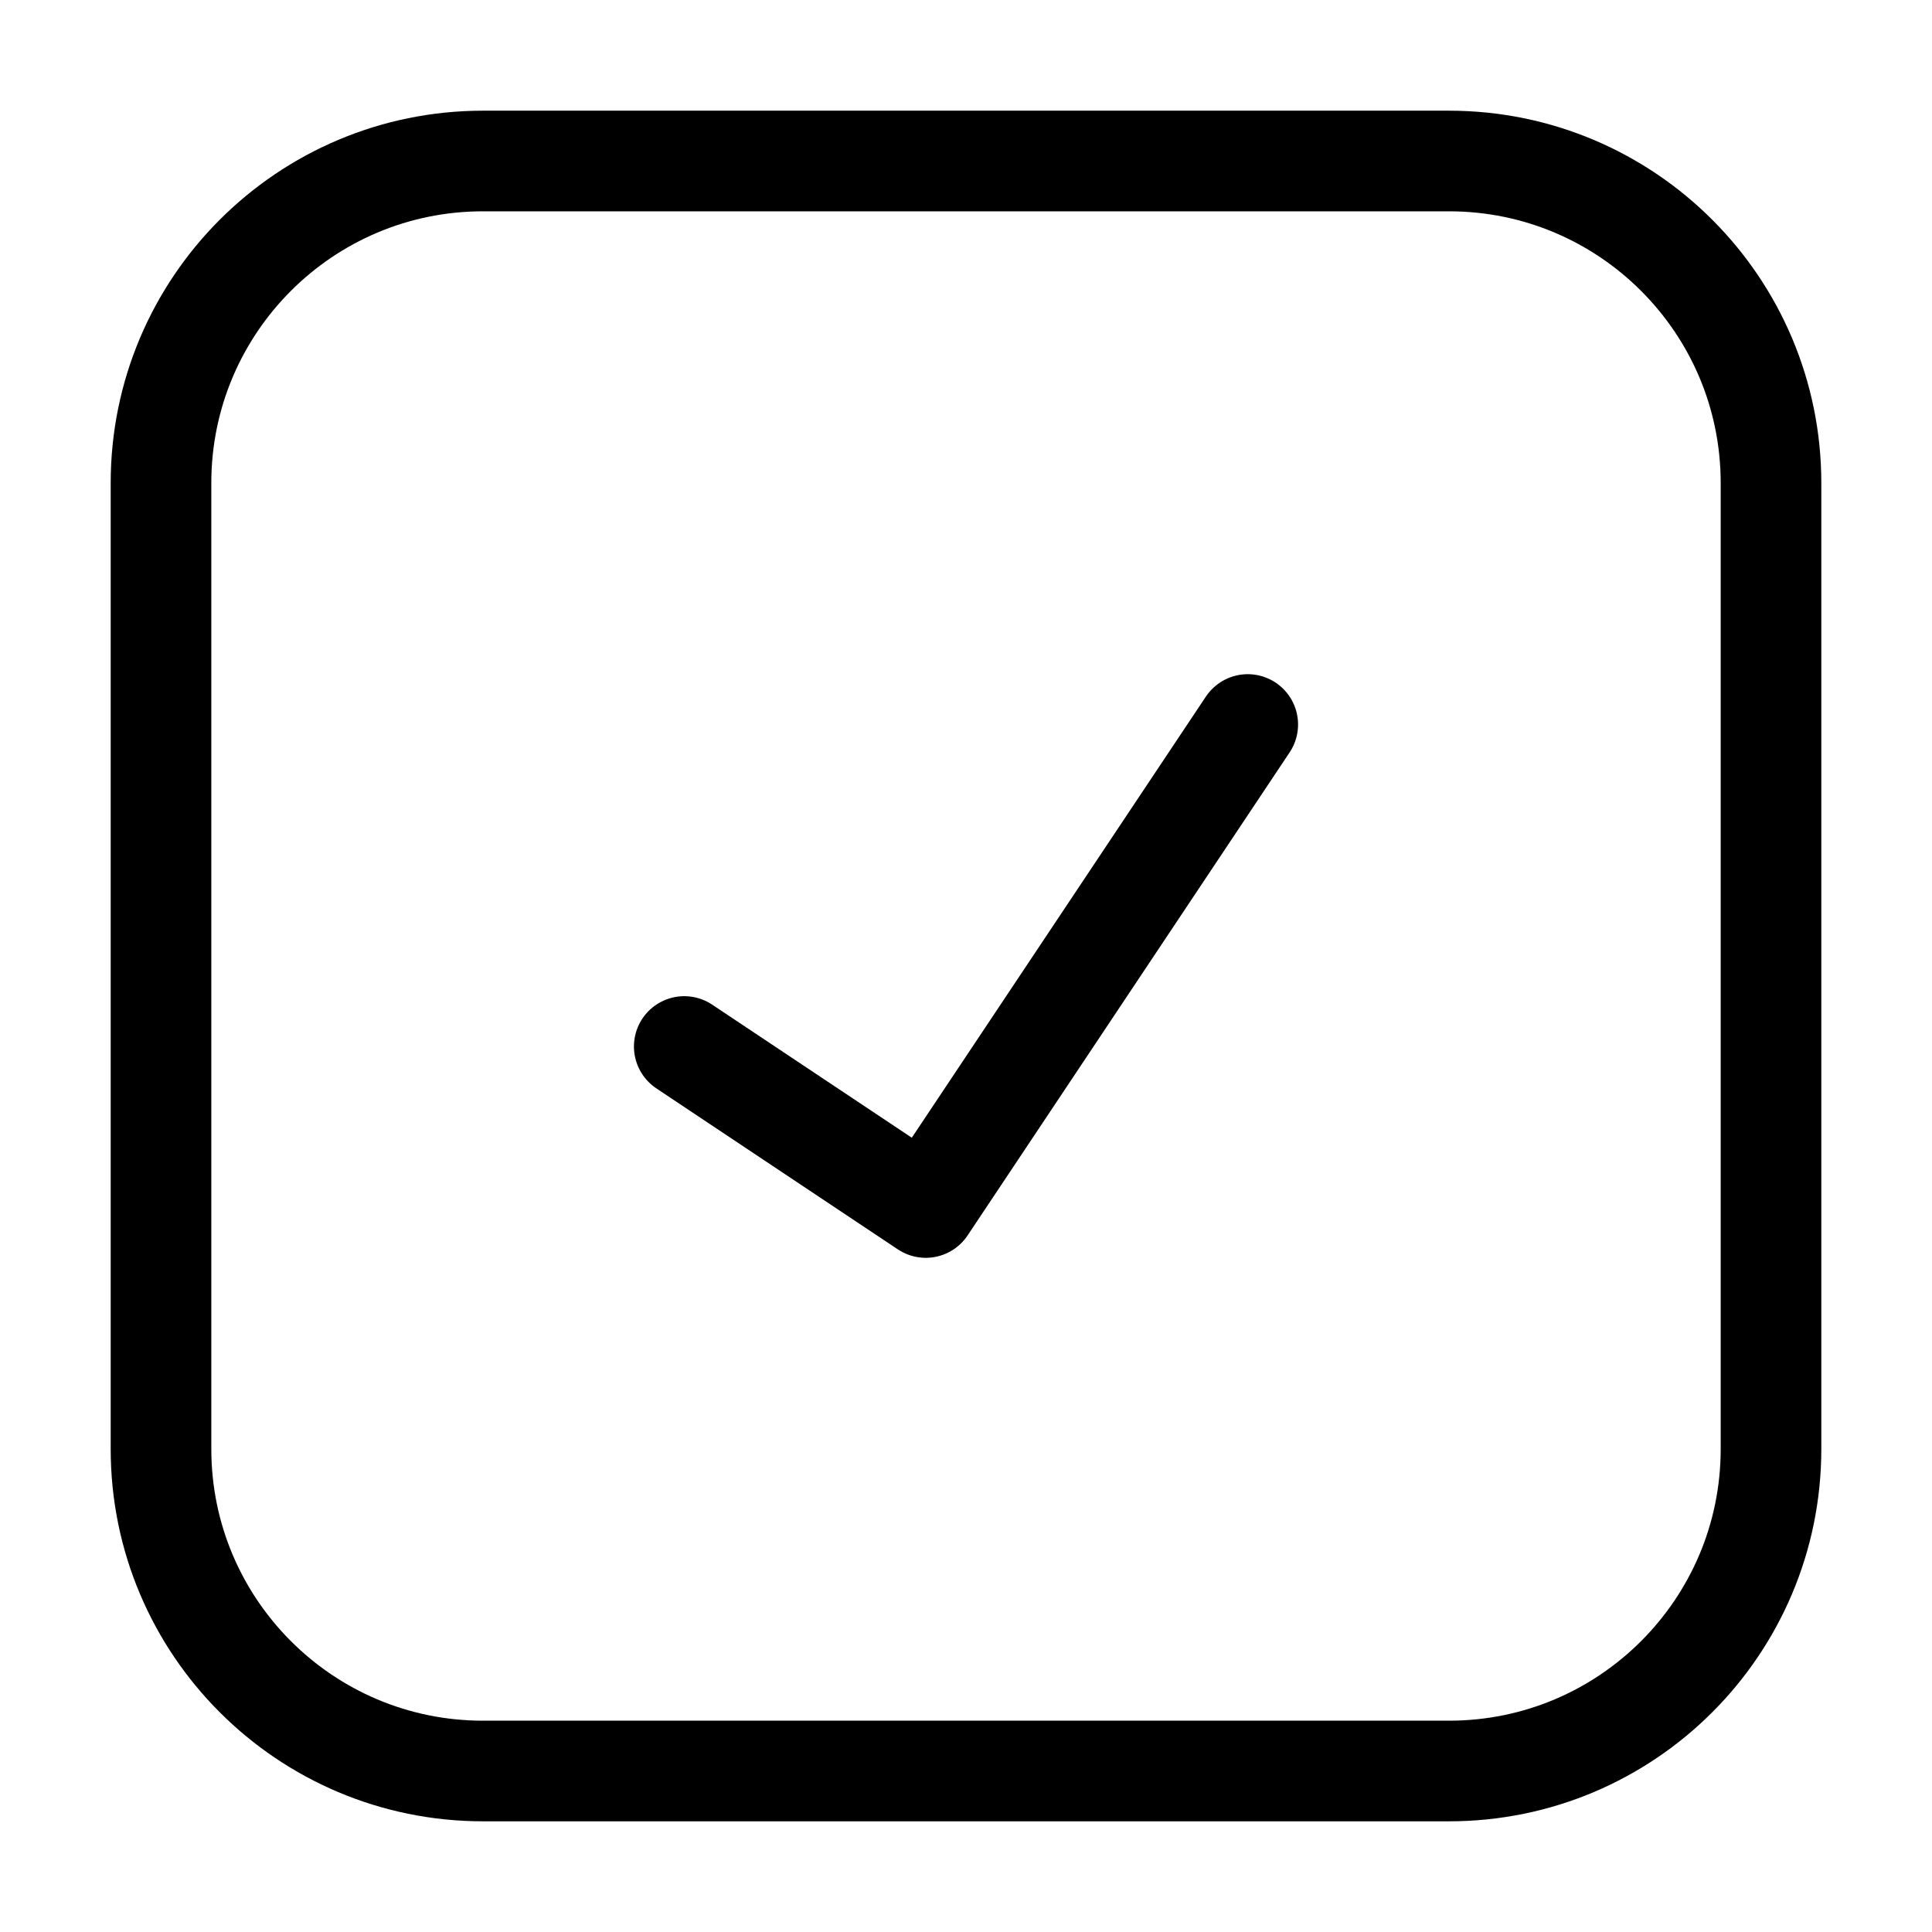
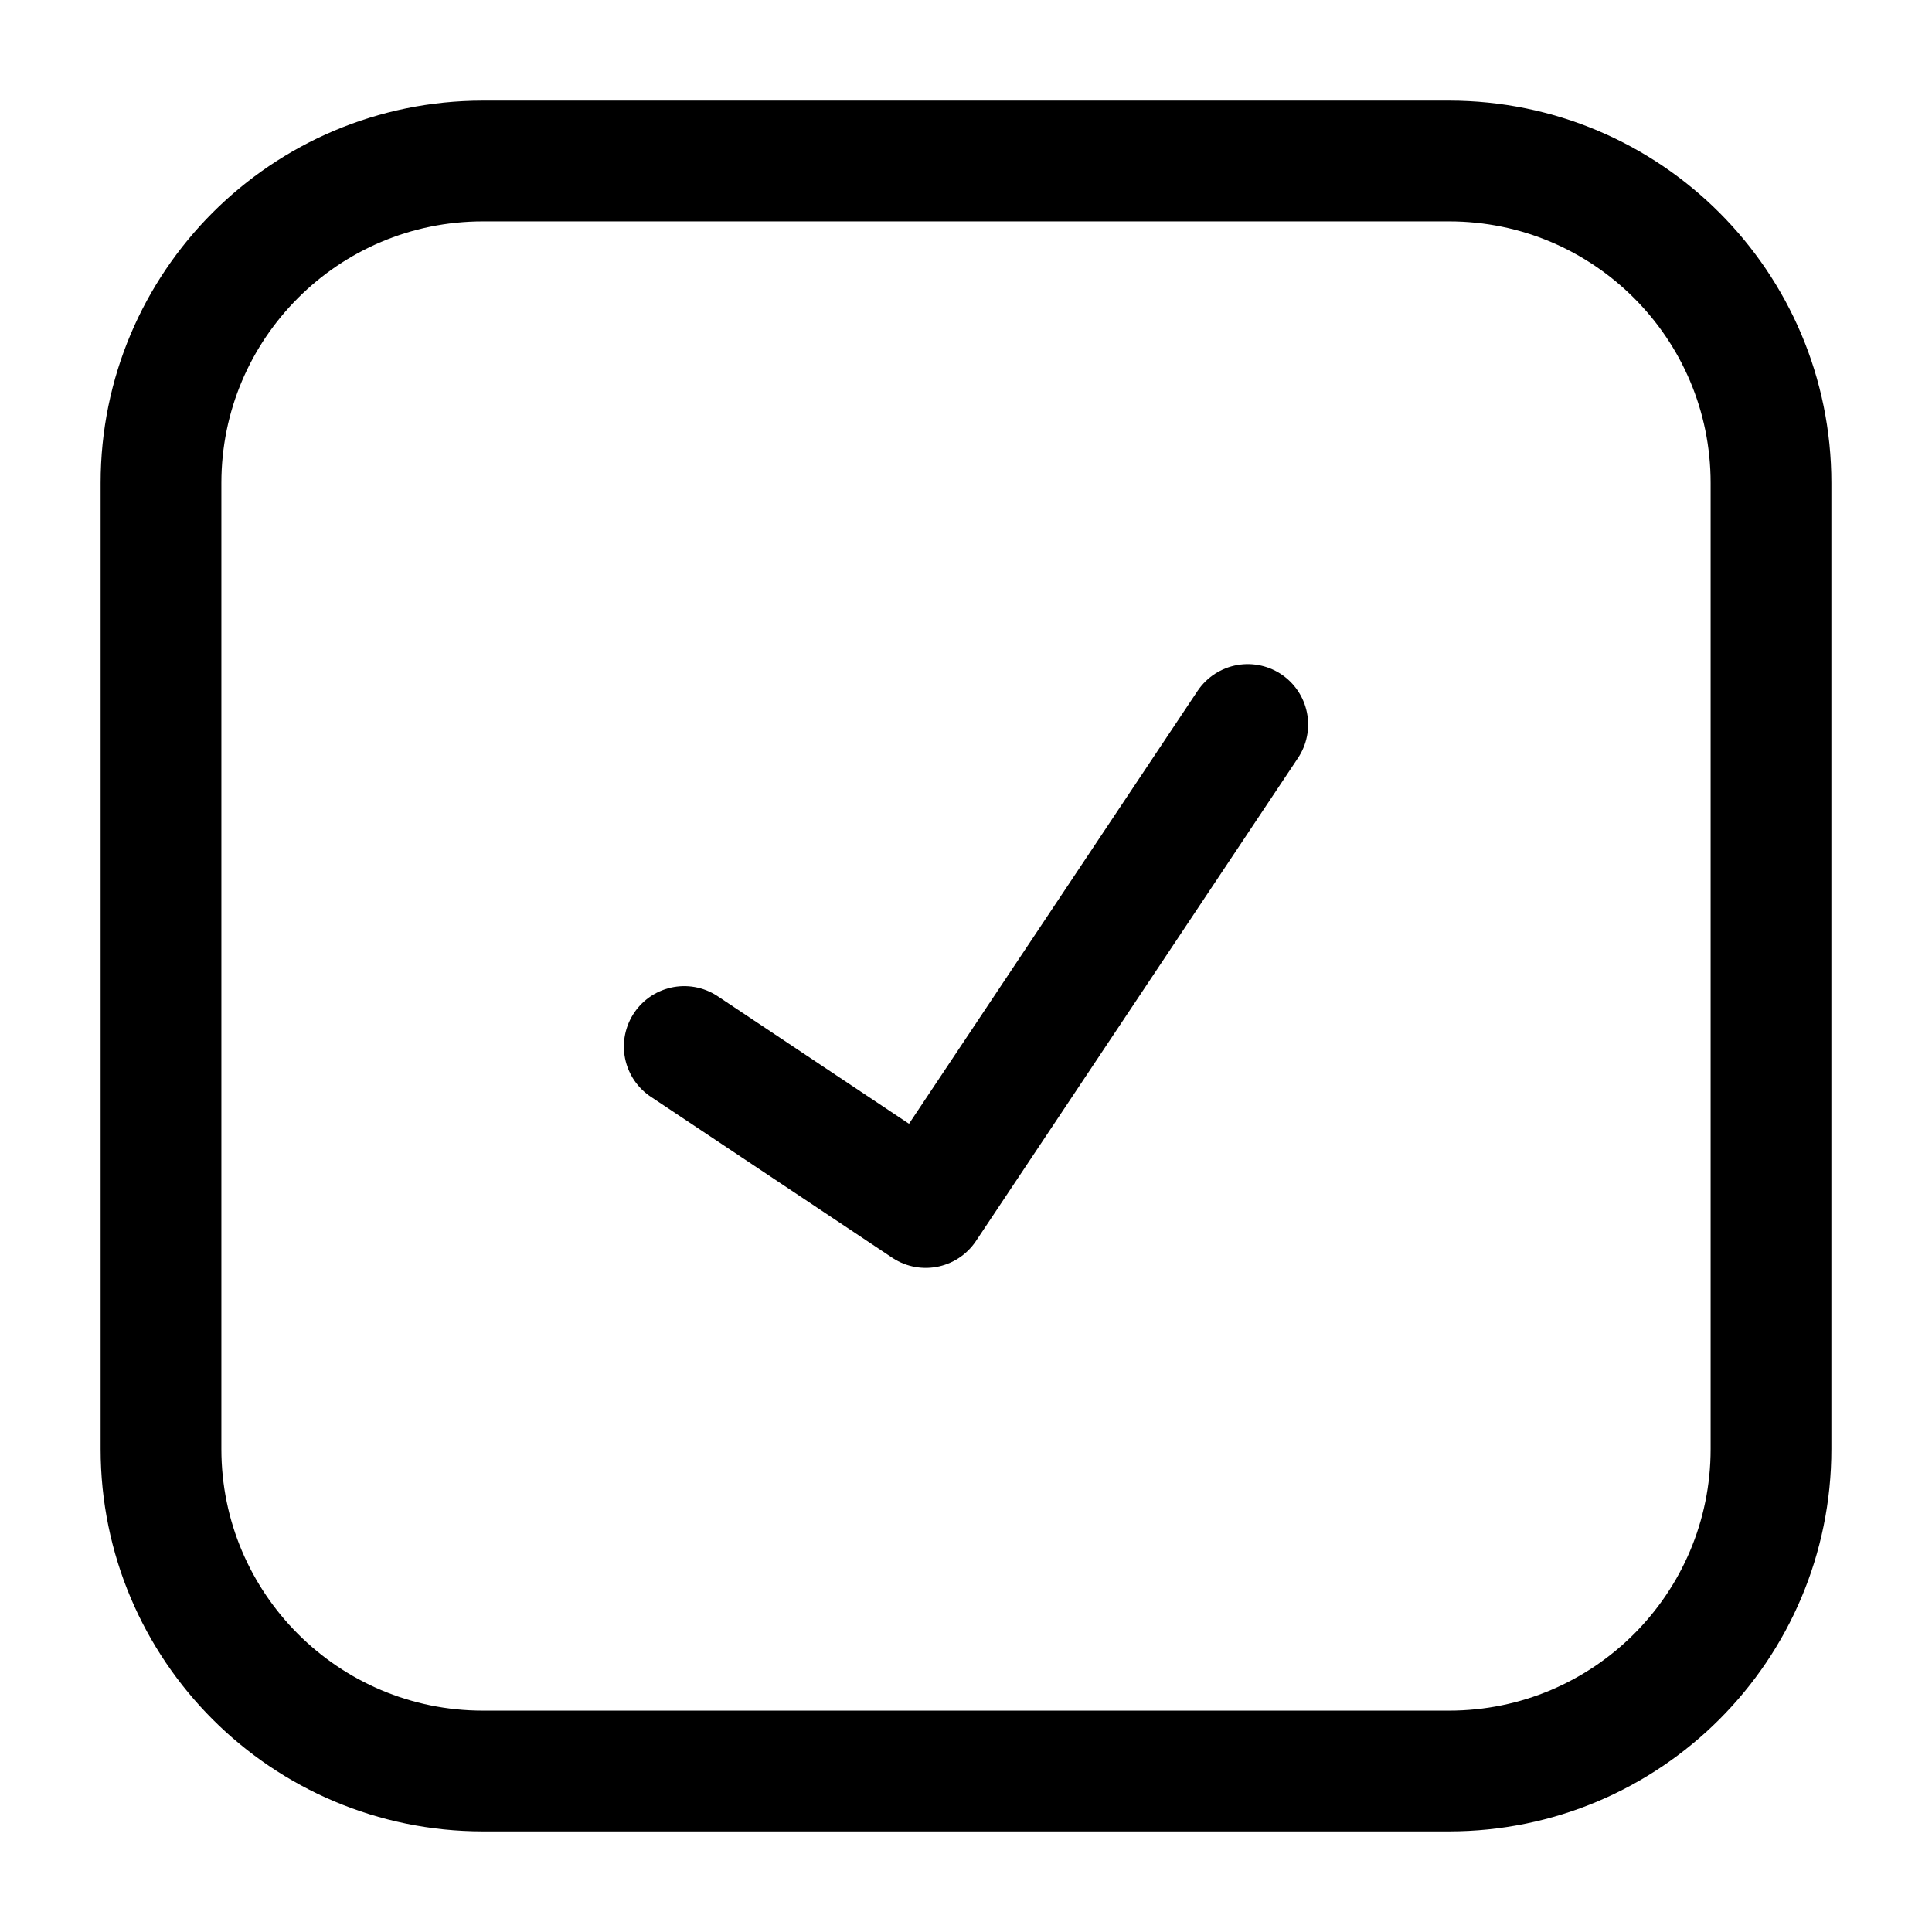
<svg xmlns="http://www.w3.org/2000/svg" enable-background="new 0 0 24 24" viewBox="0 0 24 24">
-   <g style="fill:none;stroke:#000;stroke-width:1.25;stroke-linecap:round;stroke-linejoin:round;stroke-miterlimit:10">
+   <g style="fill:none;stroke:#000;stroke-width:1.5;stroke-linecap:round;stroke-linejoin:round;stroke-miterlimit:10">
    <path d="m8.5 13 3 2 4-6" />
    <path d="m18 22h-12c-2.209 0-4-1.791-4-4v-12c0-2.209 1.791-4 4-4h12c2.209 0 4 1.791 4 4v12c0 2.209-1.791 4-4 4z" />
  </g>
</svg>
